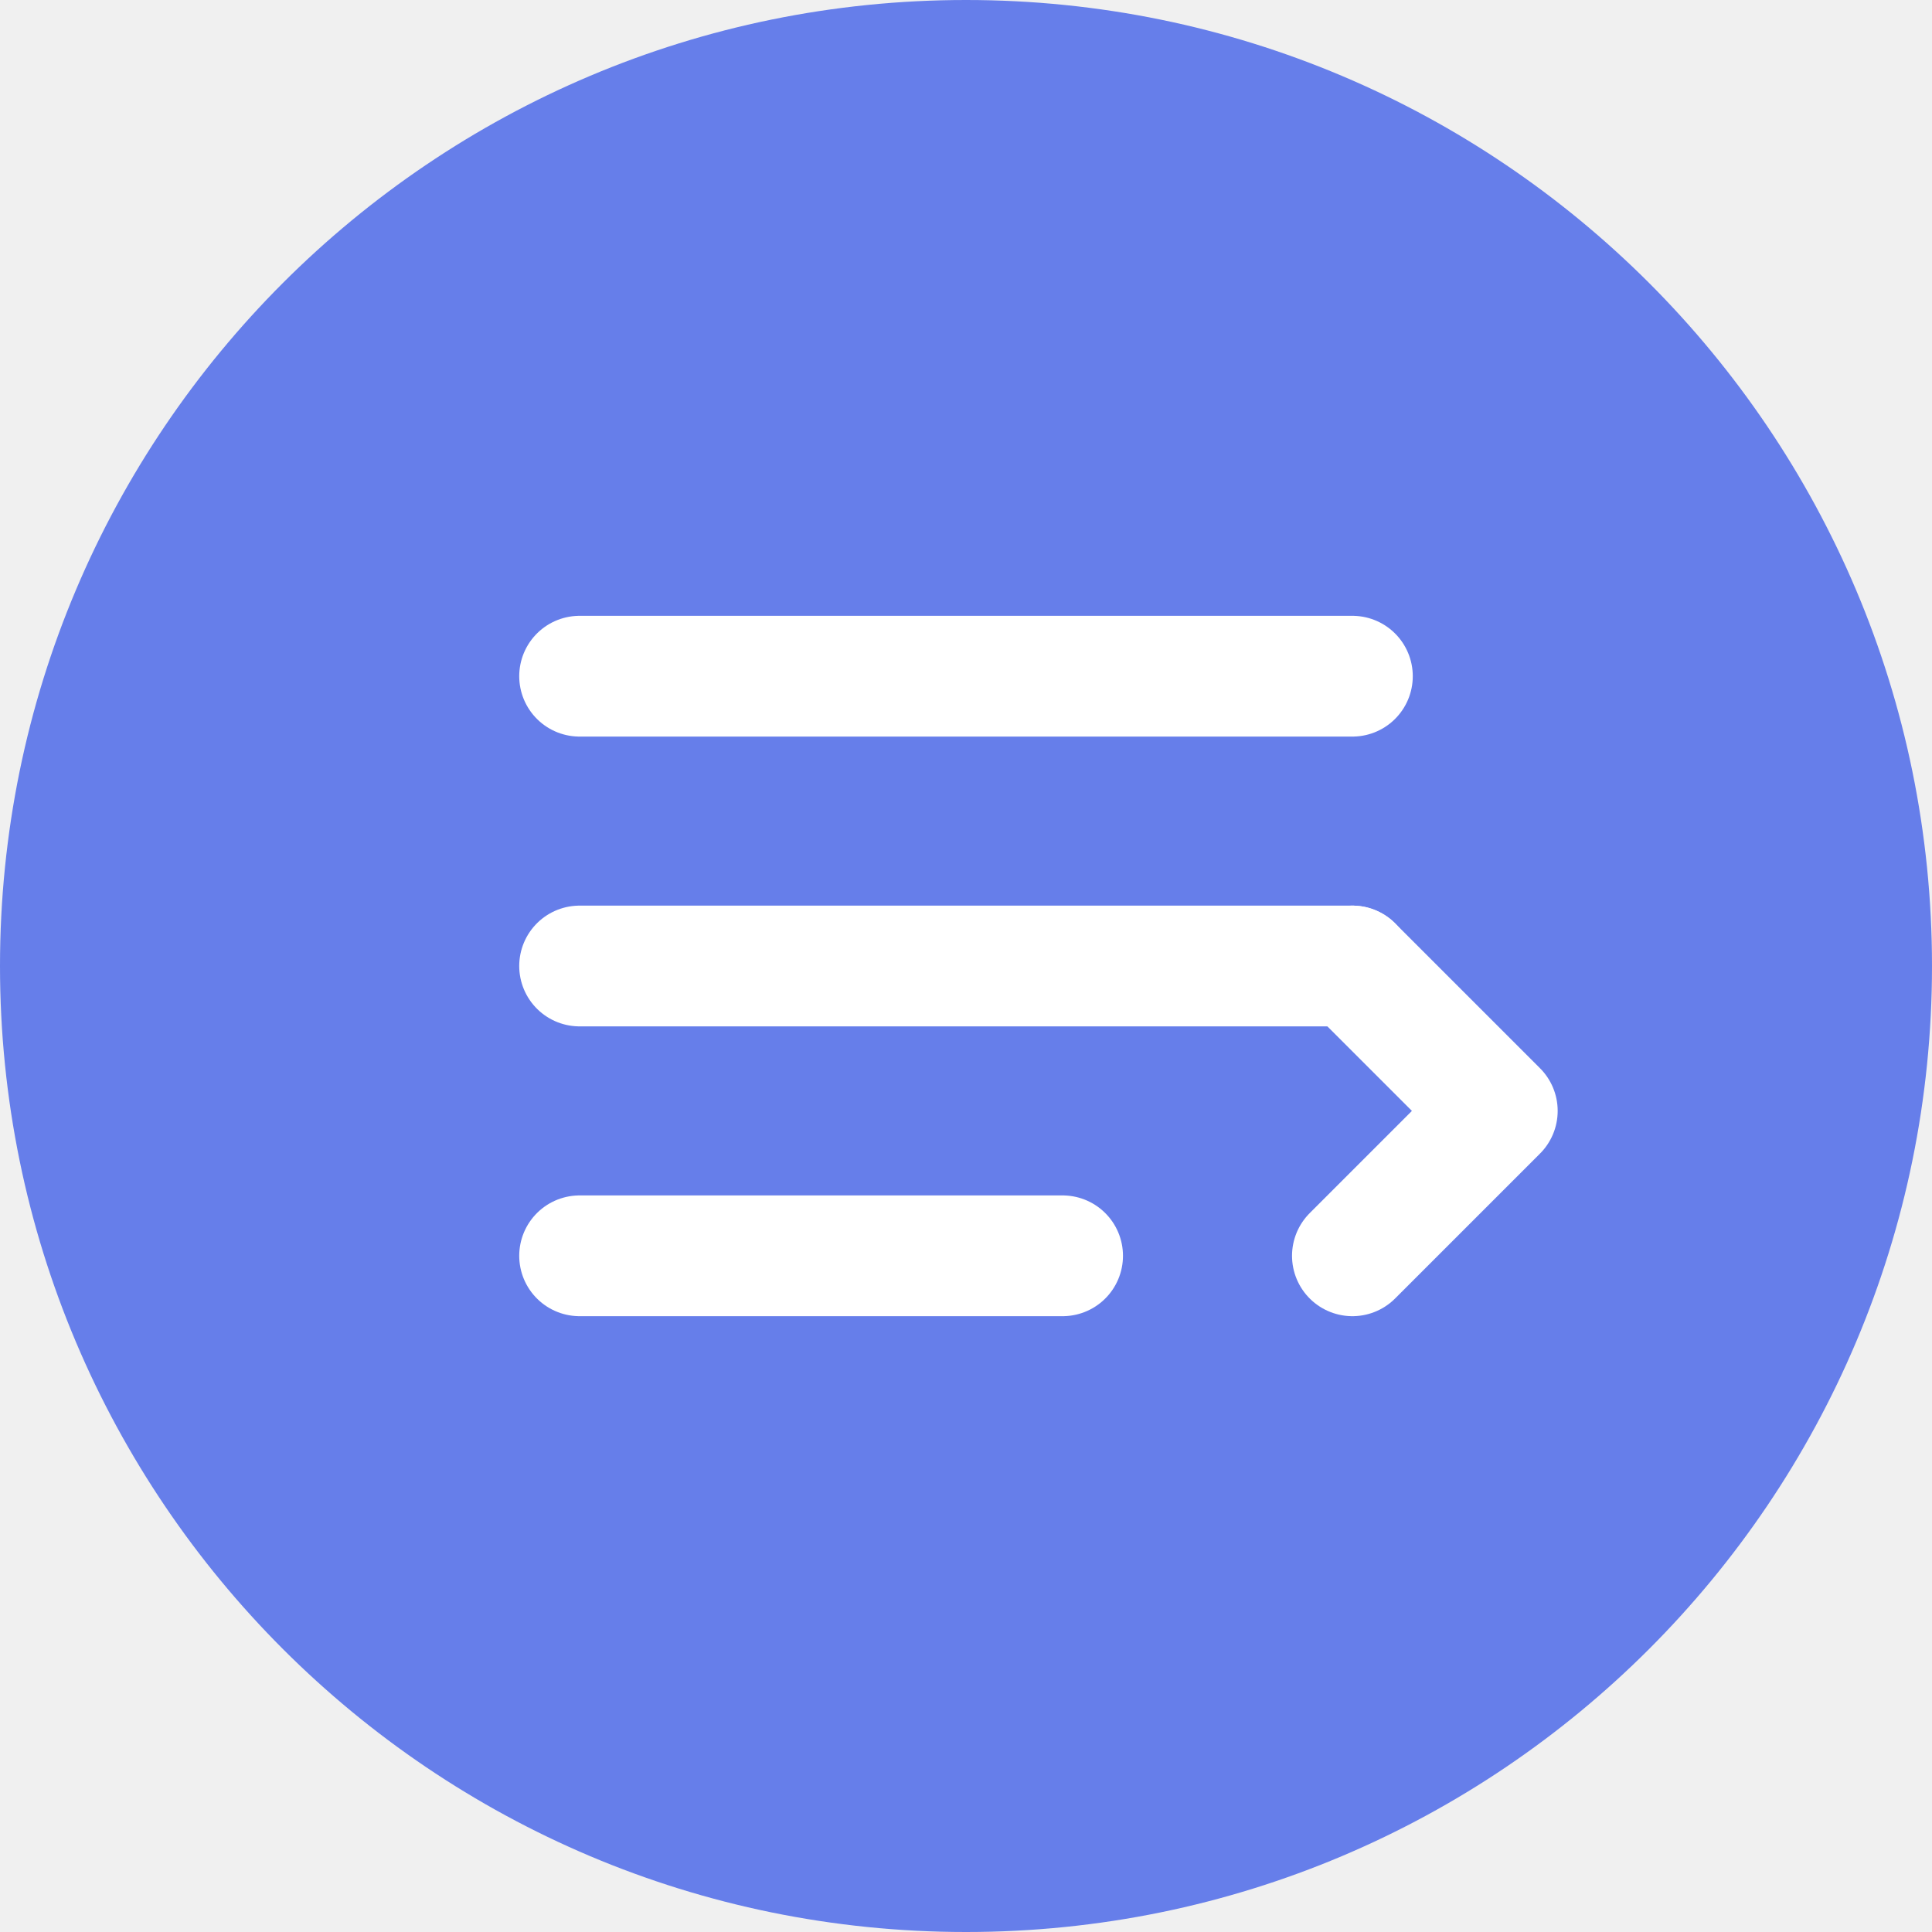
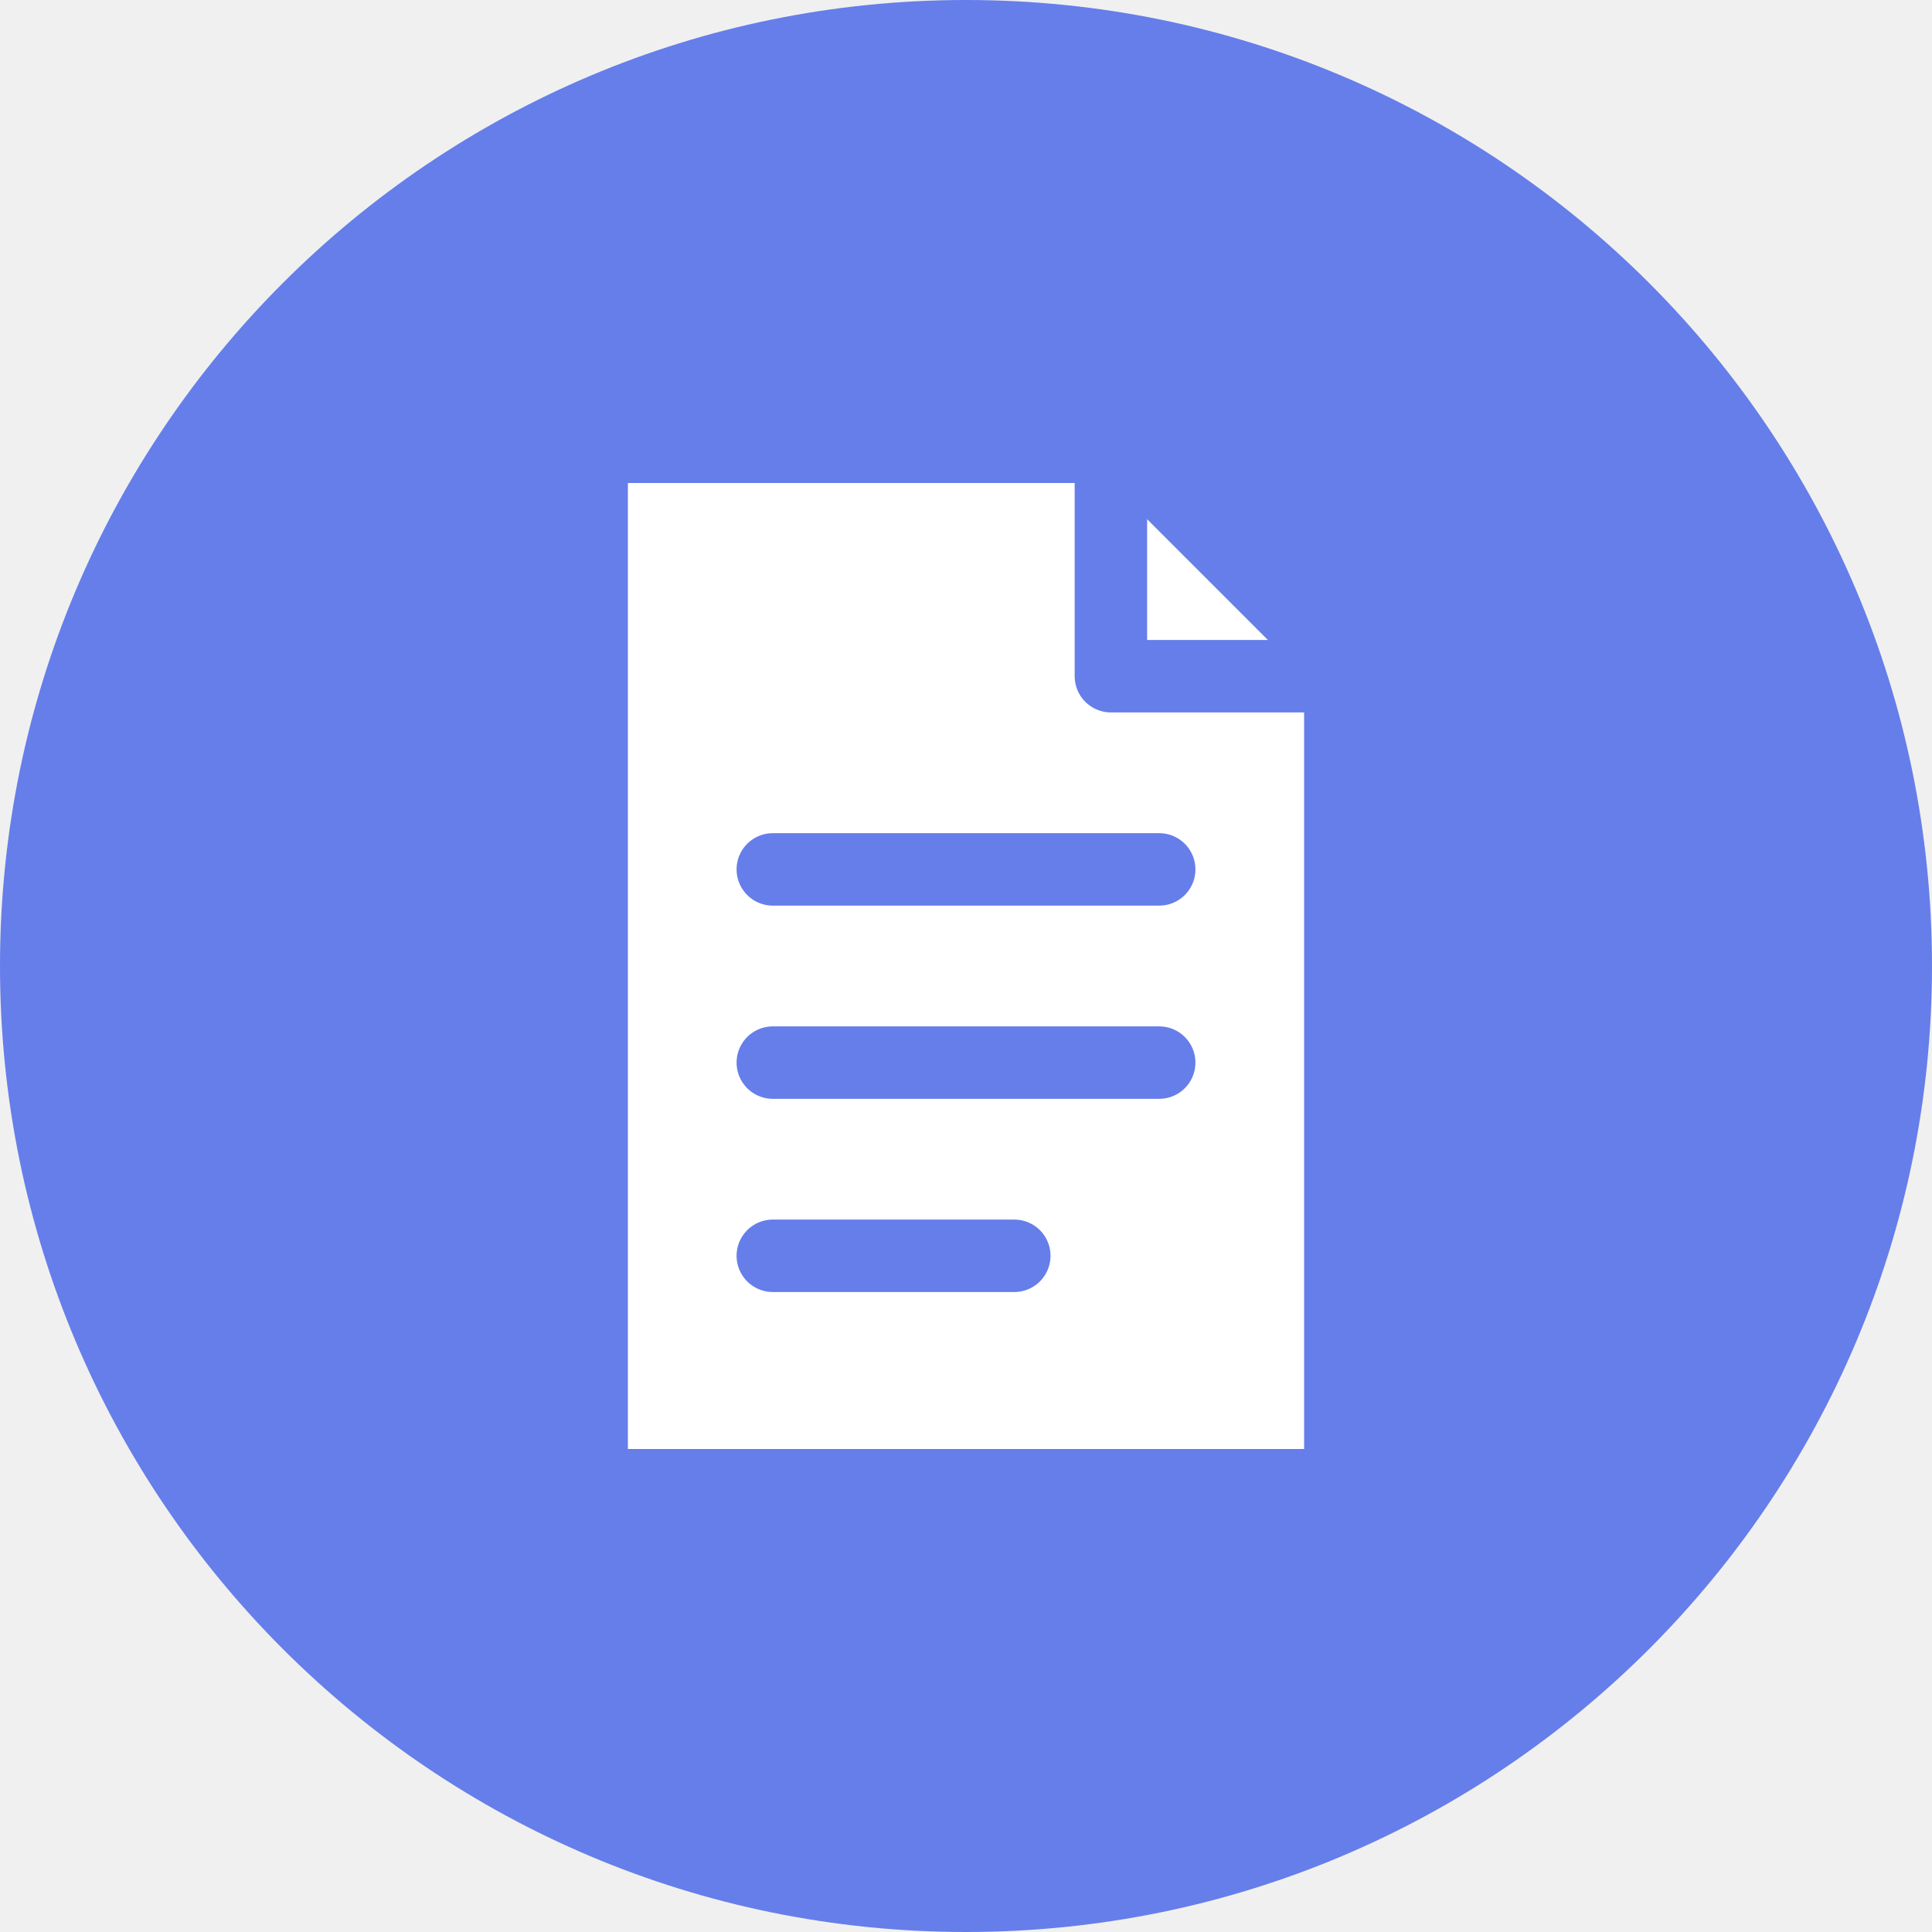
<svg xmlns="http://www.w3.org/2000/svg" width="40" height="40" viewBox="0 0 40 40" fill="none">
  <circle cx="20" cy="20" r="20" fill="#667eea" />
-   <path d="M12 14h16M12 20h16M12 26h10" stroke="white" stroke-width="2.5" stroke-linecap="round" />
-   <path d="M28 26l3-3-3-3" stroke="white" stroke-width="2.5" stroke-linecap="round" stroke-linejoin="round" />
+   <path d="M13 10h10l4 4v16H13V10z" fill="white" />
+   <path d="M23 10v4h4" stroke="#667eea" stroke-width="1.5" stroke-linecap="round" stroke-linejoin="round" />
+   <line x1="16" y1="18" x2="24" y2="18" stroke="#667eea" stroke-width="1.5" stroke-linecap="round" />
+   <line x1="16" y1="22" x2="24" y2="22" stroke="#667eea" stroke-width="1.5" stroke-linecap="round" />
+   <line x1="16" y1="26" x2="21" y2="26" stroke="#667eea" stroke-width="1.5" stroke-linecap="round" />
</svg>
